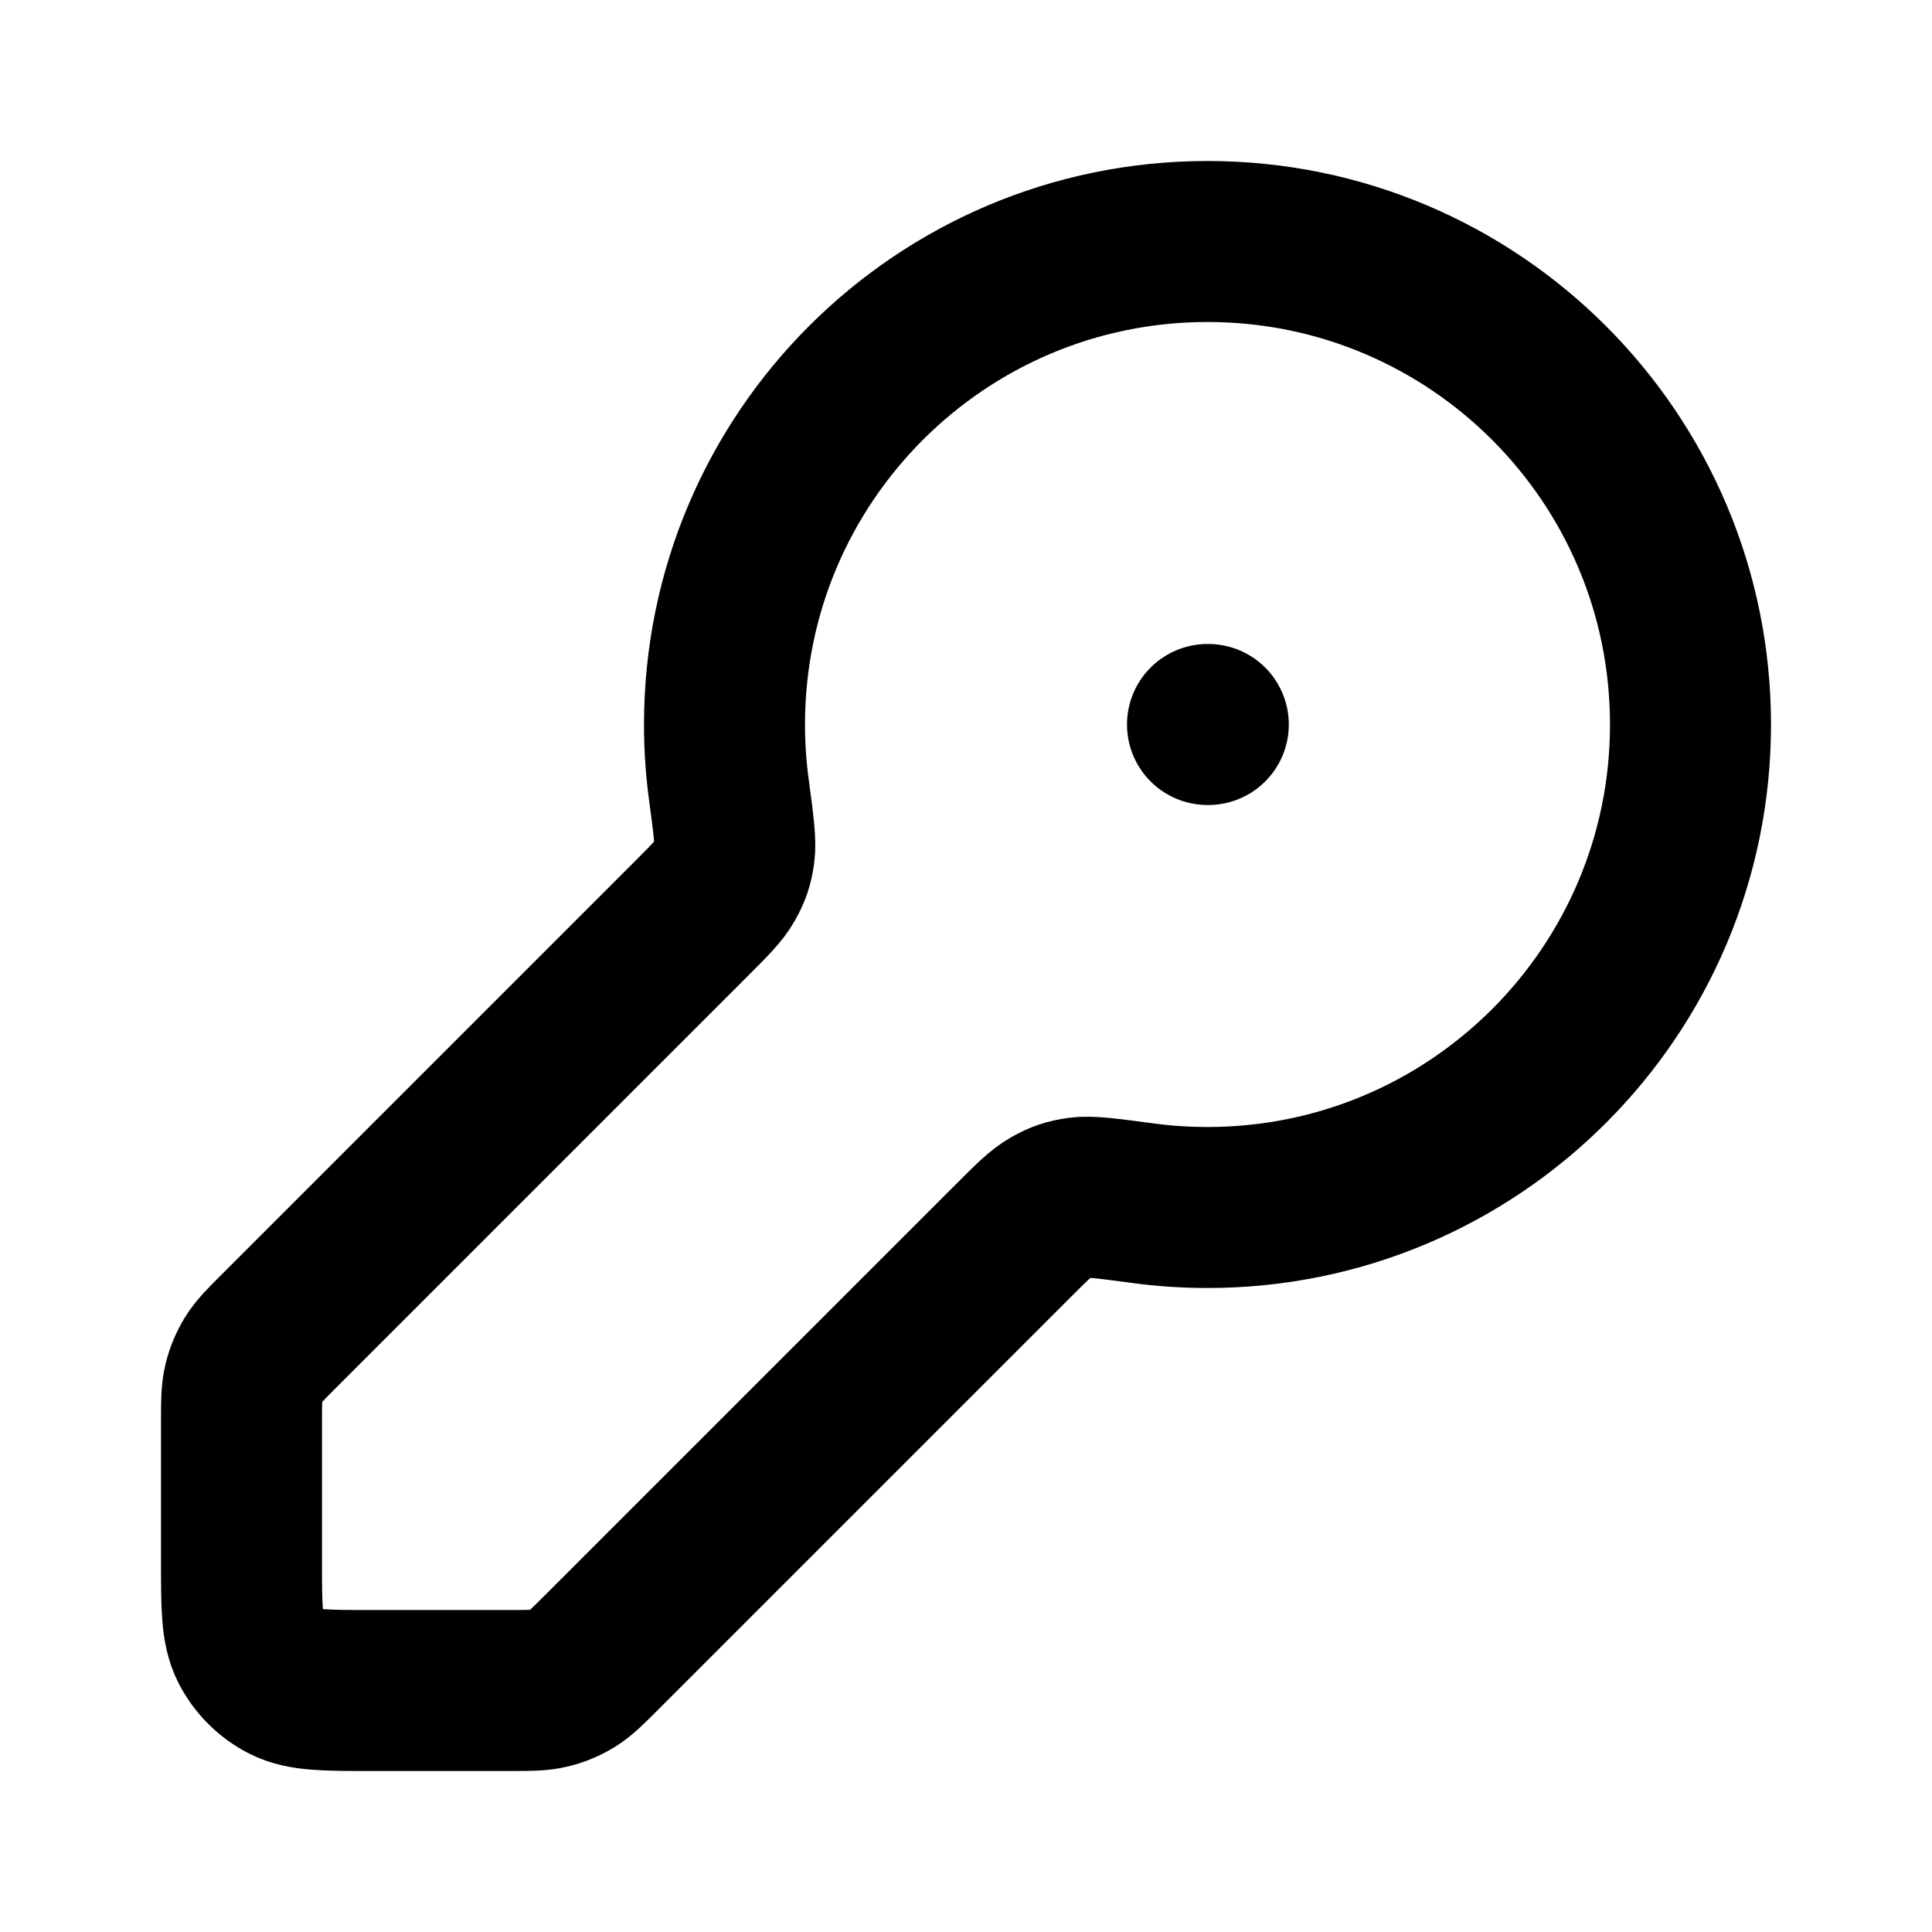
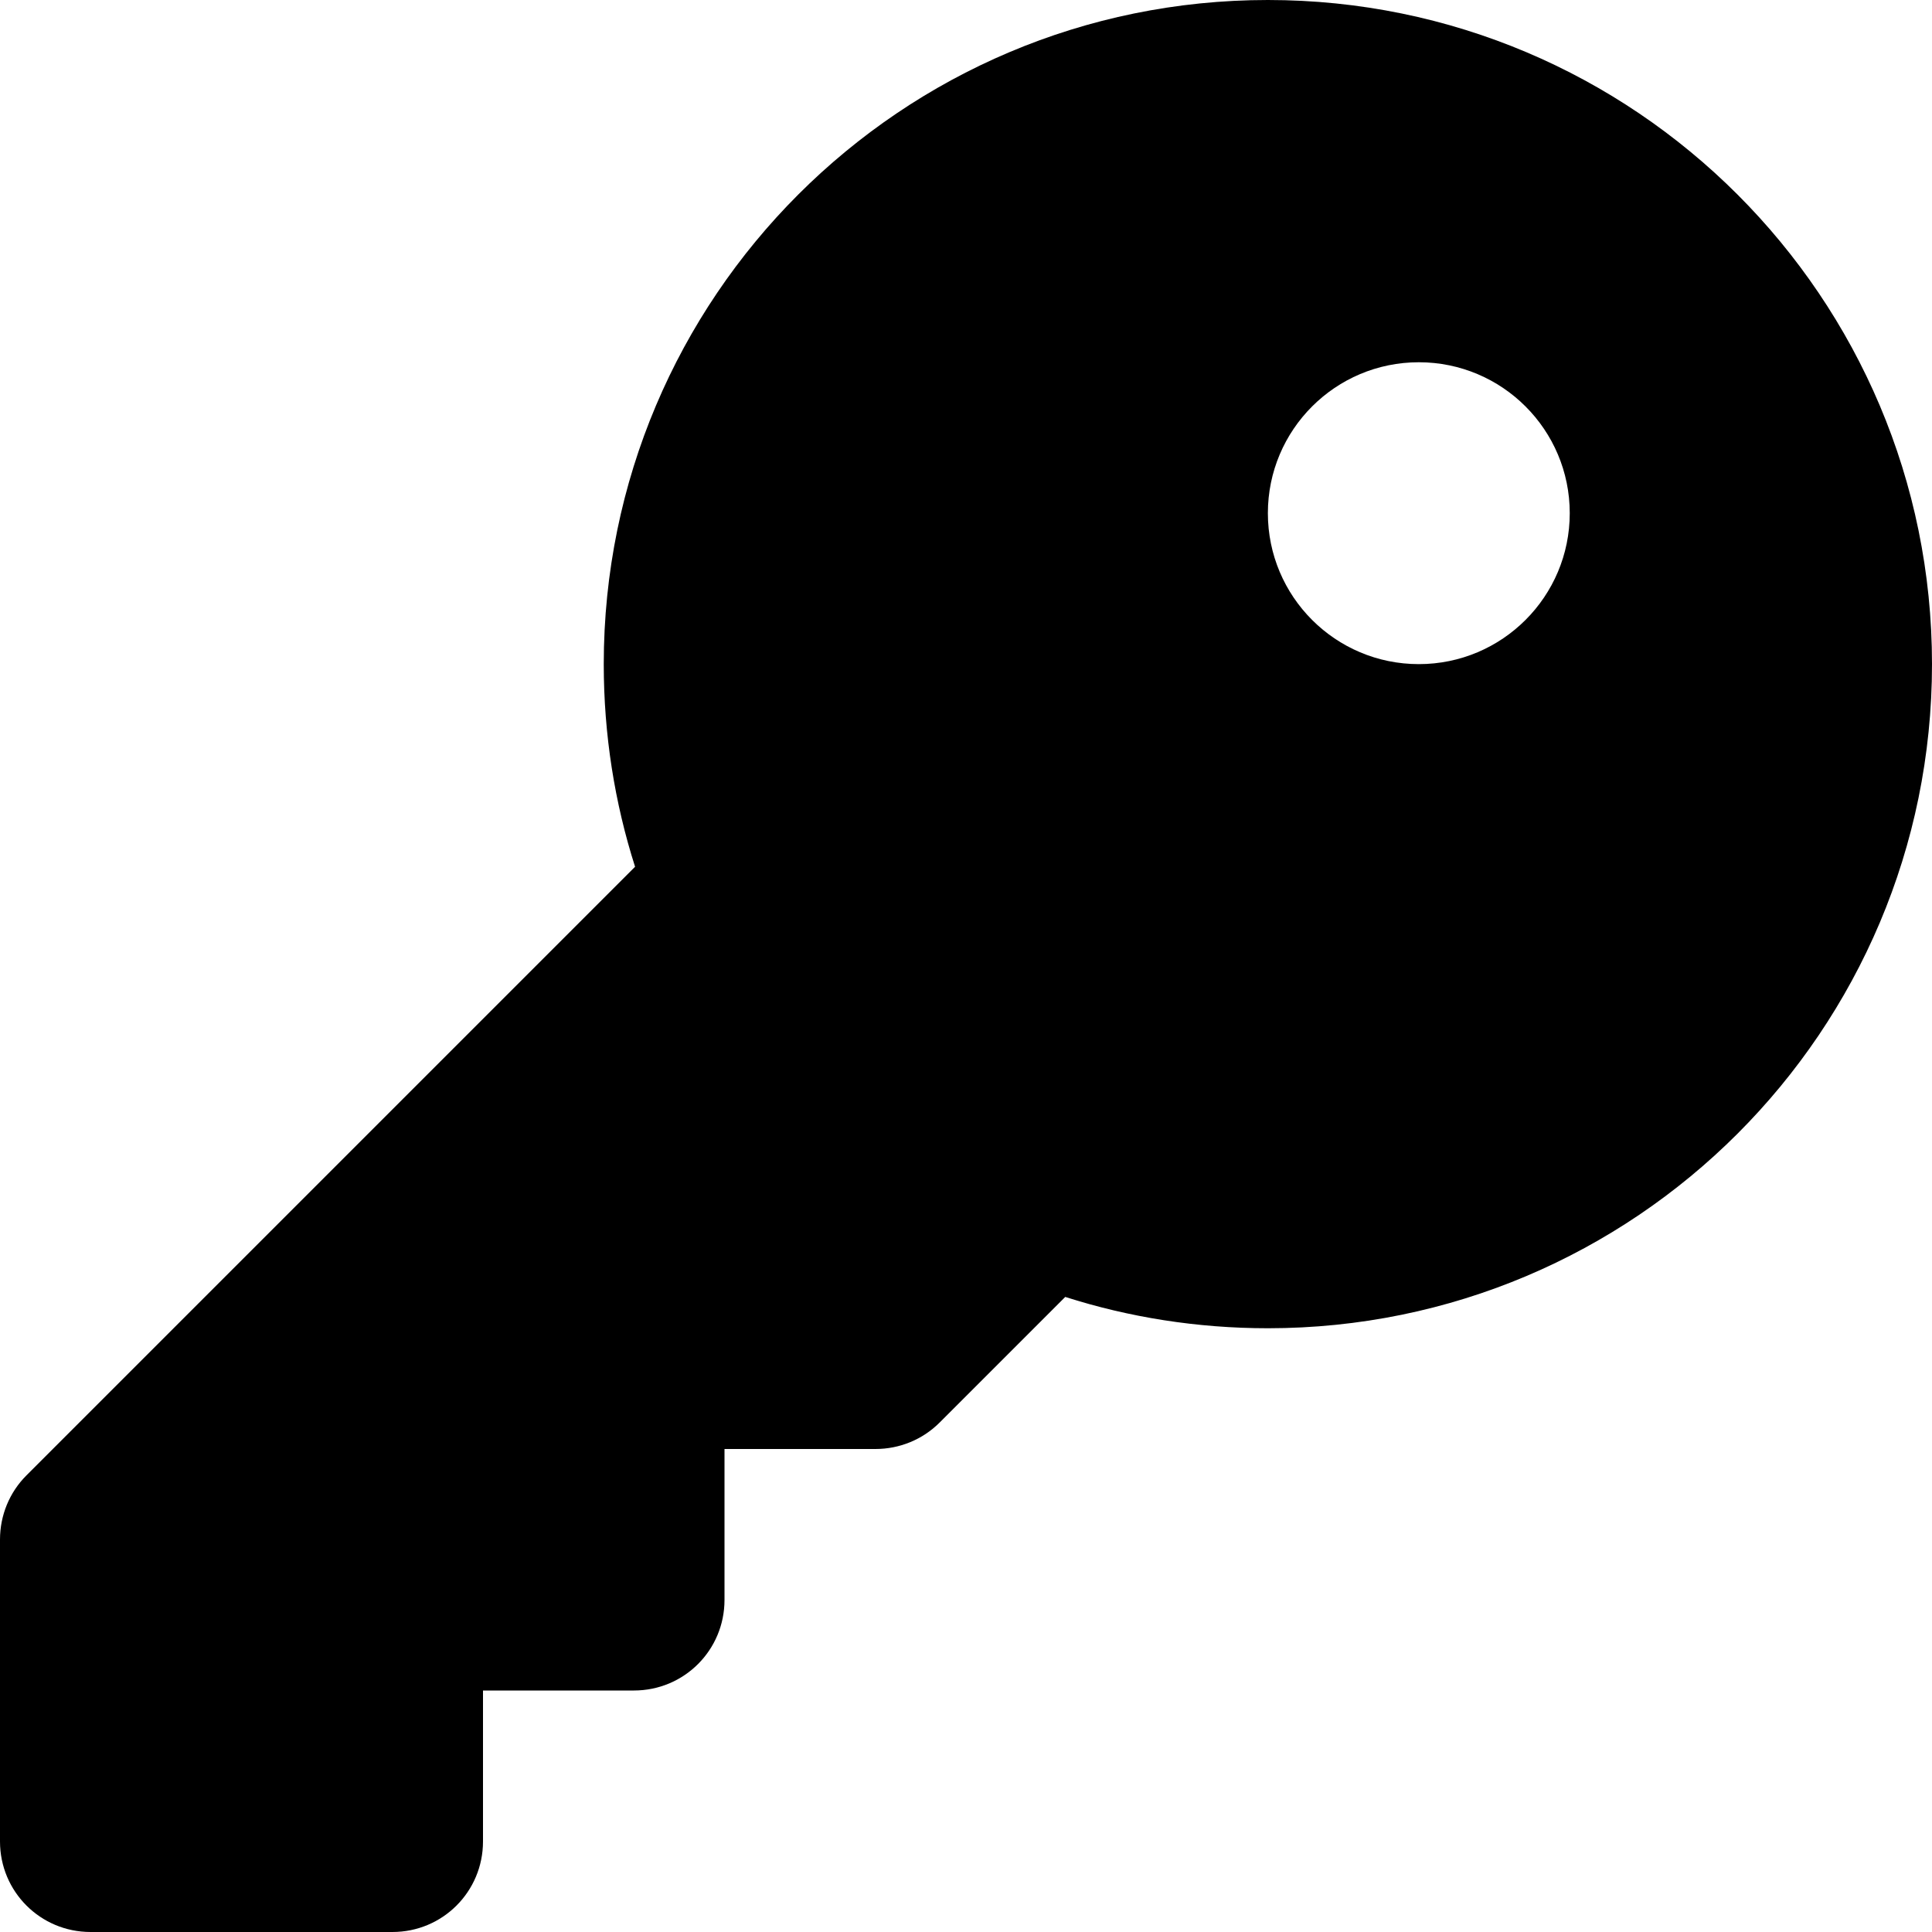
- <svg xmlns="http://www.w3.org/2000/svg" width="800px" height="800px" viewBox="0 0 24 24" fill="none">
-   <path d="M15 9H15.01M15 15C18.314 15 21 12.314 21 9C21 5.686 18.314 3 15 3C11.686 3 9 5.686 9 9C9 9.274 9.018 9.543 9.054 9.807C9.112 10.241 9.141 10.458 9.122 10.596C9.101 10.739 9.075 10.816 9.005 10.942C8.937 11.063 8.818 11.182 8.579 11.421L3.469 16.531C3.296 16.704 3.209 16.791 3.147 16.892C3.093 16.981 3.052 17.079 3.028 17.181C3 17.296 3 17.418 3 17.663V19.4C3 19.96 3 20.24 3.109 20.454C3.205 20.642 3.358 20.795 3.546 20.891C3.76 21 4.04 21 4.6 21H6.337C6.582 21 6.704 21 6.819 20.972C6.921 20.948 7.019 20.907 7.108 20.853C7.209 20.791 7.296 20.704 7.469 20.531L12.579 15.421C12.818 15.182 12.937 15.063 13.058 14.995C13.184 14.925 13.261 14.899 13.404 14.878C13.542 14.859 13.759 14.888 14.193 14.946C14.457 14.982 14.726 15 15 15Z" stroke="#000000" stroke-width="2" stroke-linecap="round" stroke-linejoin="round" />
+ <svg xmlns="http://www.w3.org/2000/svg" viewBox="0 0 512 512">
+   <path d="M336 352c97.2 0 176-78.8 176-176S433.2 0 336 0S160 78.8 160 176c0 18.7 2.9 36.8 8.3 53.7L7 391c-4.5 4.5-7 10.6-7 17l0 80c0 13.3 10.7 24 24 24l80 0c13.3 0 24-10.7 24-24l0-40 40 0c13.3 0 24-10.7 24-24l0-40 40 0c6.4 0 12.5-2.5 17-7l33.3-33.3c16.9 5.4 35 8.3 53.7 8.3zM376 96a40 40 0 1 1 0 80 40 40 0 1 1 0-80z" />
</svg>
